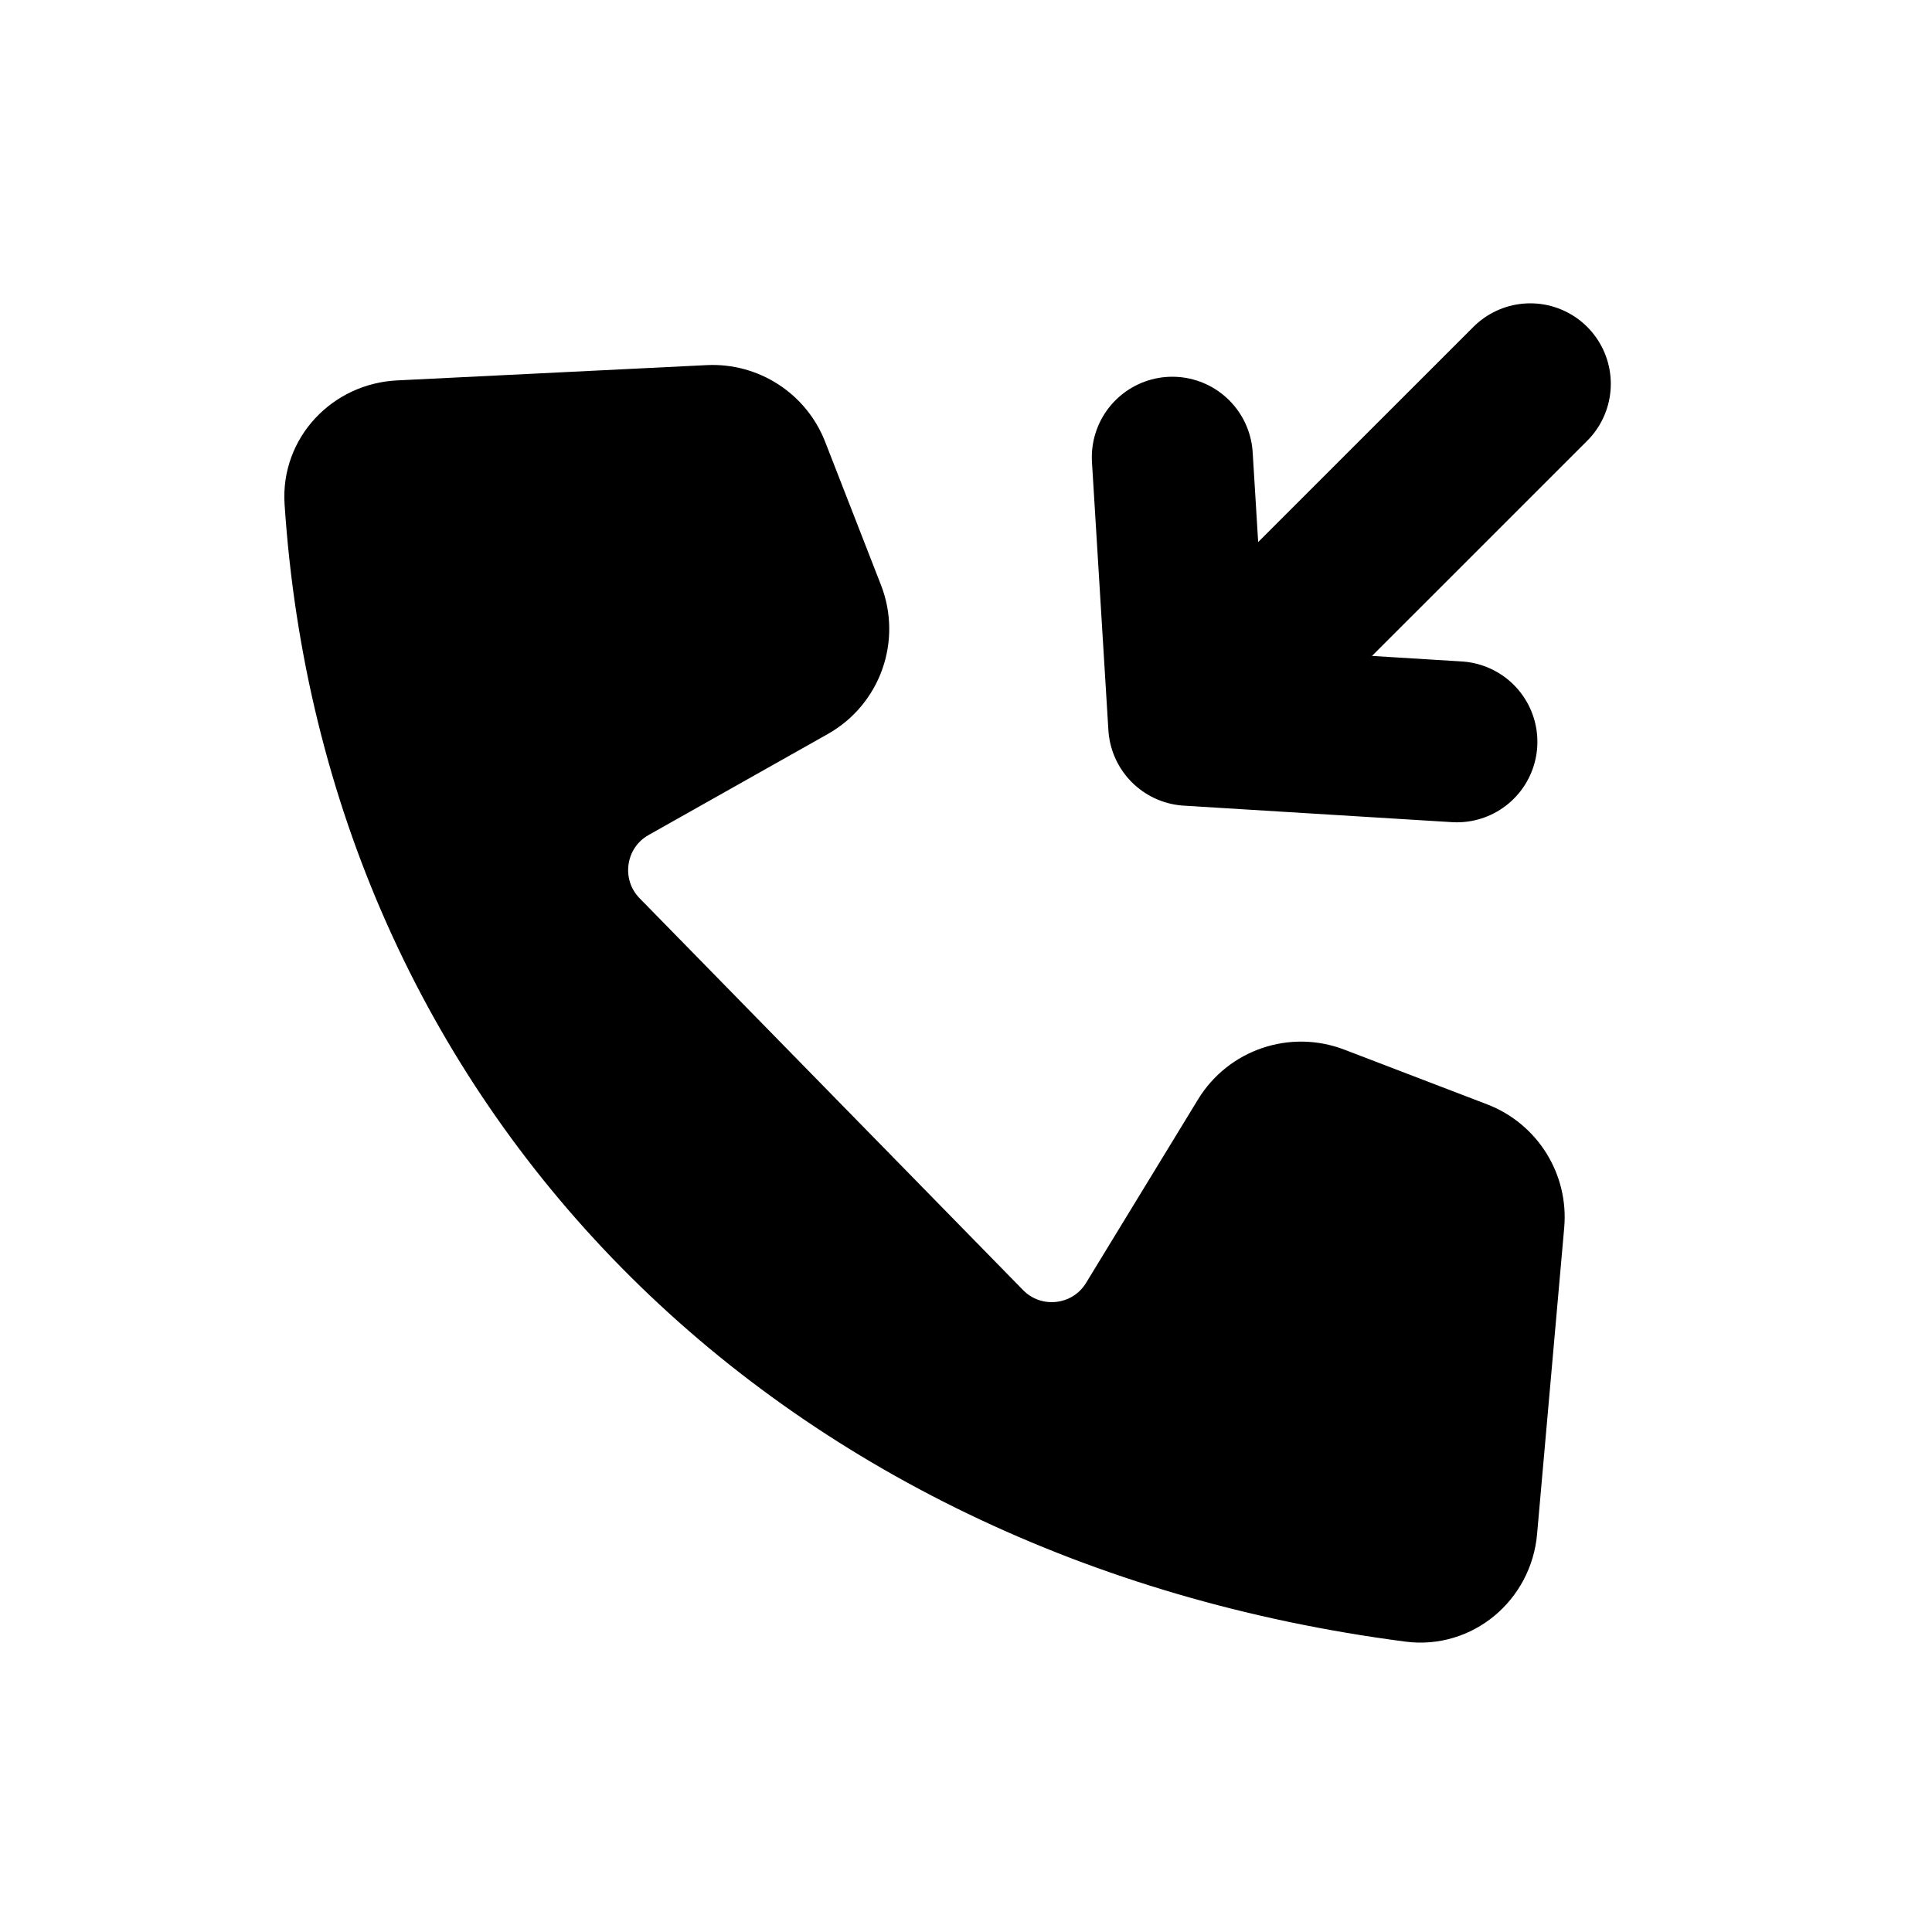
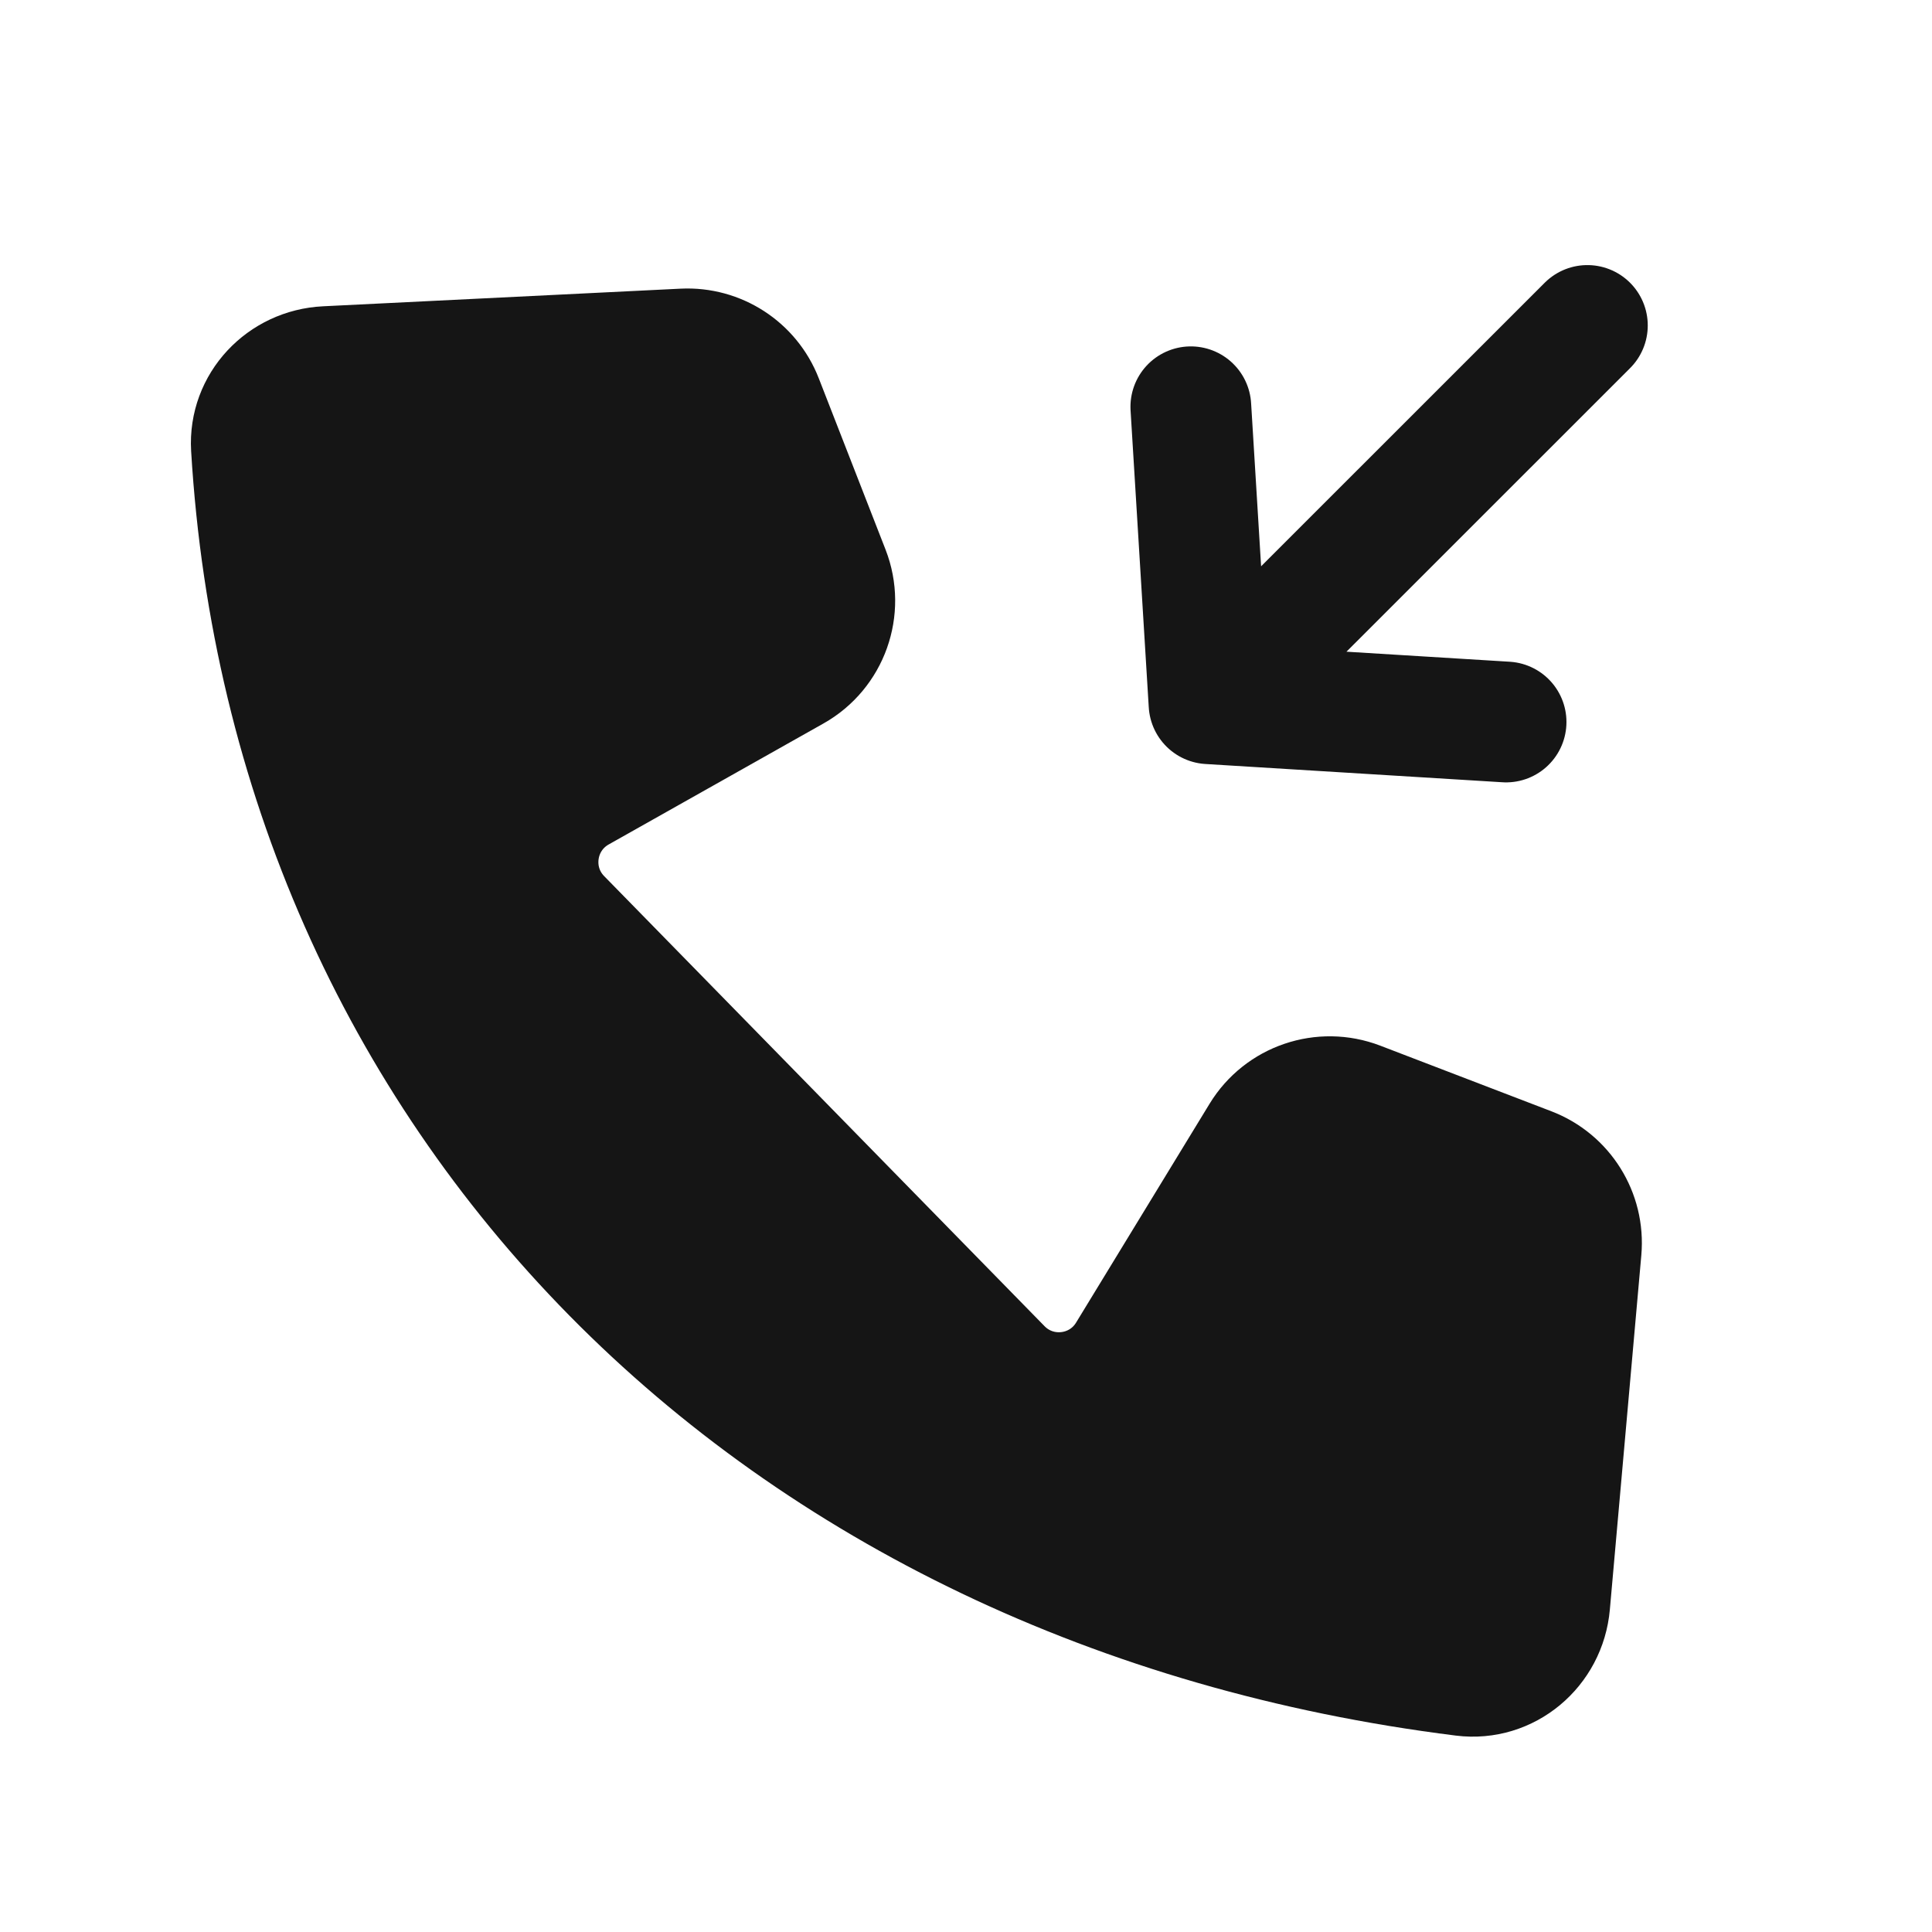
<svg xmlns="http://www.w3.org/2000/svg" width="24" height="24" viewBox="0 0 24 24" fill="none">
-   <path d="M17.523 19.897C9.848 18.898 4.509 13.455 4.034 6.23C3.999 5.695 4.422 5.251 4.957 5.225L8.804 5.035C9.234 5.014 9.629 5.27 9.785 5.671L10.478 7.449C10.659 7.913 10.471 8.439 10.037 8.683L7.812 9.937C7.239 10.26 7.129 11.038 7.588 11.508L12.351 16.375C12.807 16.841 13.58 16.753 13.919 16.196L15.309 13.918C15.56 13.506 16.07 13.333 16.521 13.506L18.296 14.186C18.712 14.346 18.973 14.764 18.933 15.208L18.596 19.014C18.548 19.56 18.067 19.968 17.523 19.897Z" fill="black" stroke="black" stroke-linecap="round" stroke-linejoin="round" />
-   <path d="M19.01 4.768L14.767 9.01M14.767 9.01L14.563 5.68M14.767 9.01L18.098 9.215" stroke="black" stroke-width="2" stroke-linecap="round" stroke-linejoin="round" />
+   <path d="M18.178 20.816C9.582 19.741 3.607 13.647 3.123 5.559C3.092 5.024 3.514 4.58 4.049 4.554L8.491 4.335C8.921 4.314 9.316 4.57 9.472 4.971L10.302 7.1C10.482 7.563 10.295 8.09 9.861 8.334L7.193 9.837C6.62 10.16 6.509 10.938 6.969 11.408L12.44 16.999C12.896 17.465 13.669 17.377 14.008 16.82L15.666 14.102C15.917 13.69 16.427 13.517 16.878 13.69L19.003 14.505C19.421 14.665 19.681 15.082 19.642 15.527L19.251 19.929C19.203 20.476 18.722 20.884 18.178 20.816Z" fill="#151515" stroke="#151515" stroke-width="1.5" stroke-linecap="round" stroke-linejoin="round" />
+   <path d="M19.719 4.043L15.019 8.742M15.019 8.742L14.793 5.053M15.019 8.742L18.709 8.969" stroke="#151515" stroke-width="1.5" stroke-linecap="round" stroke-linejoin="round" />
</svg>
